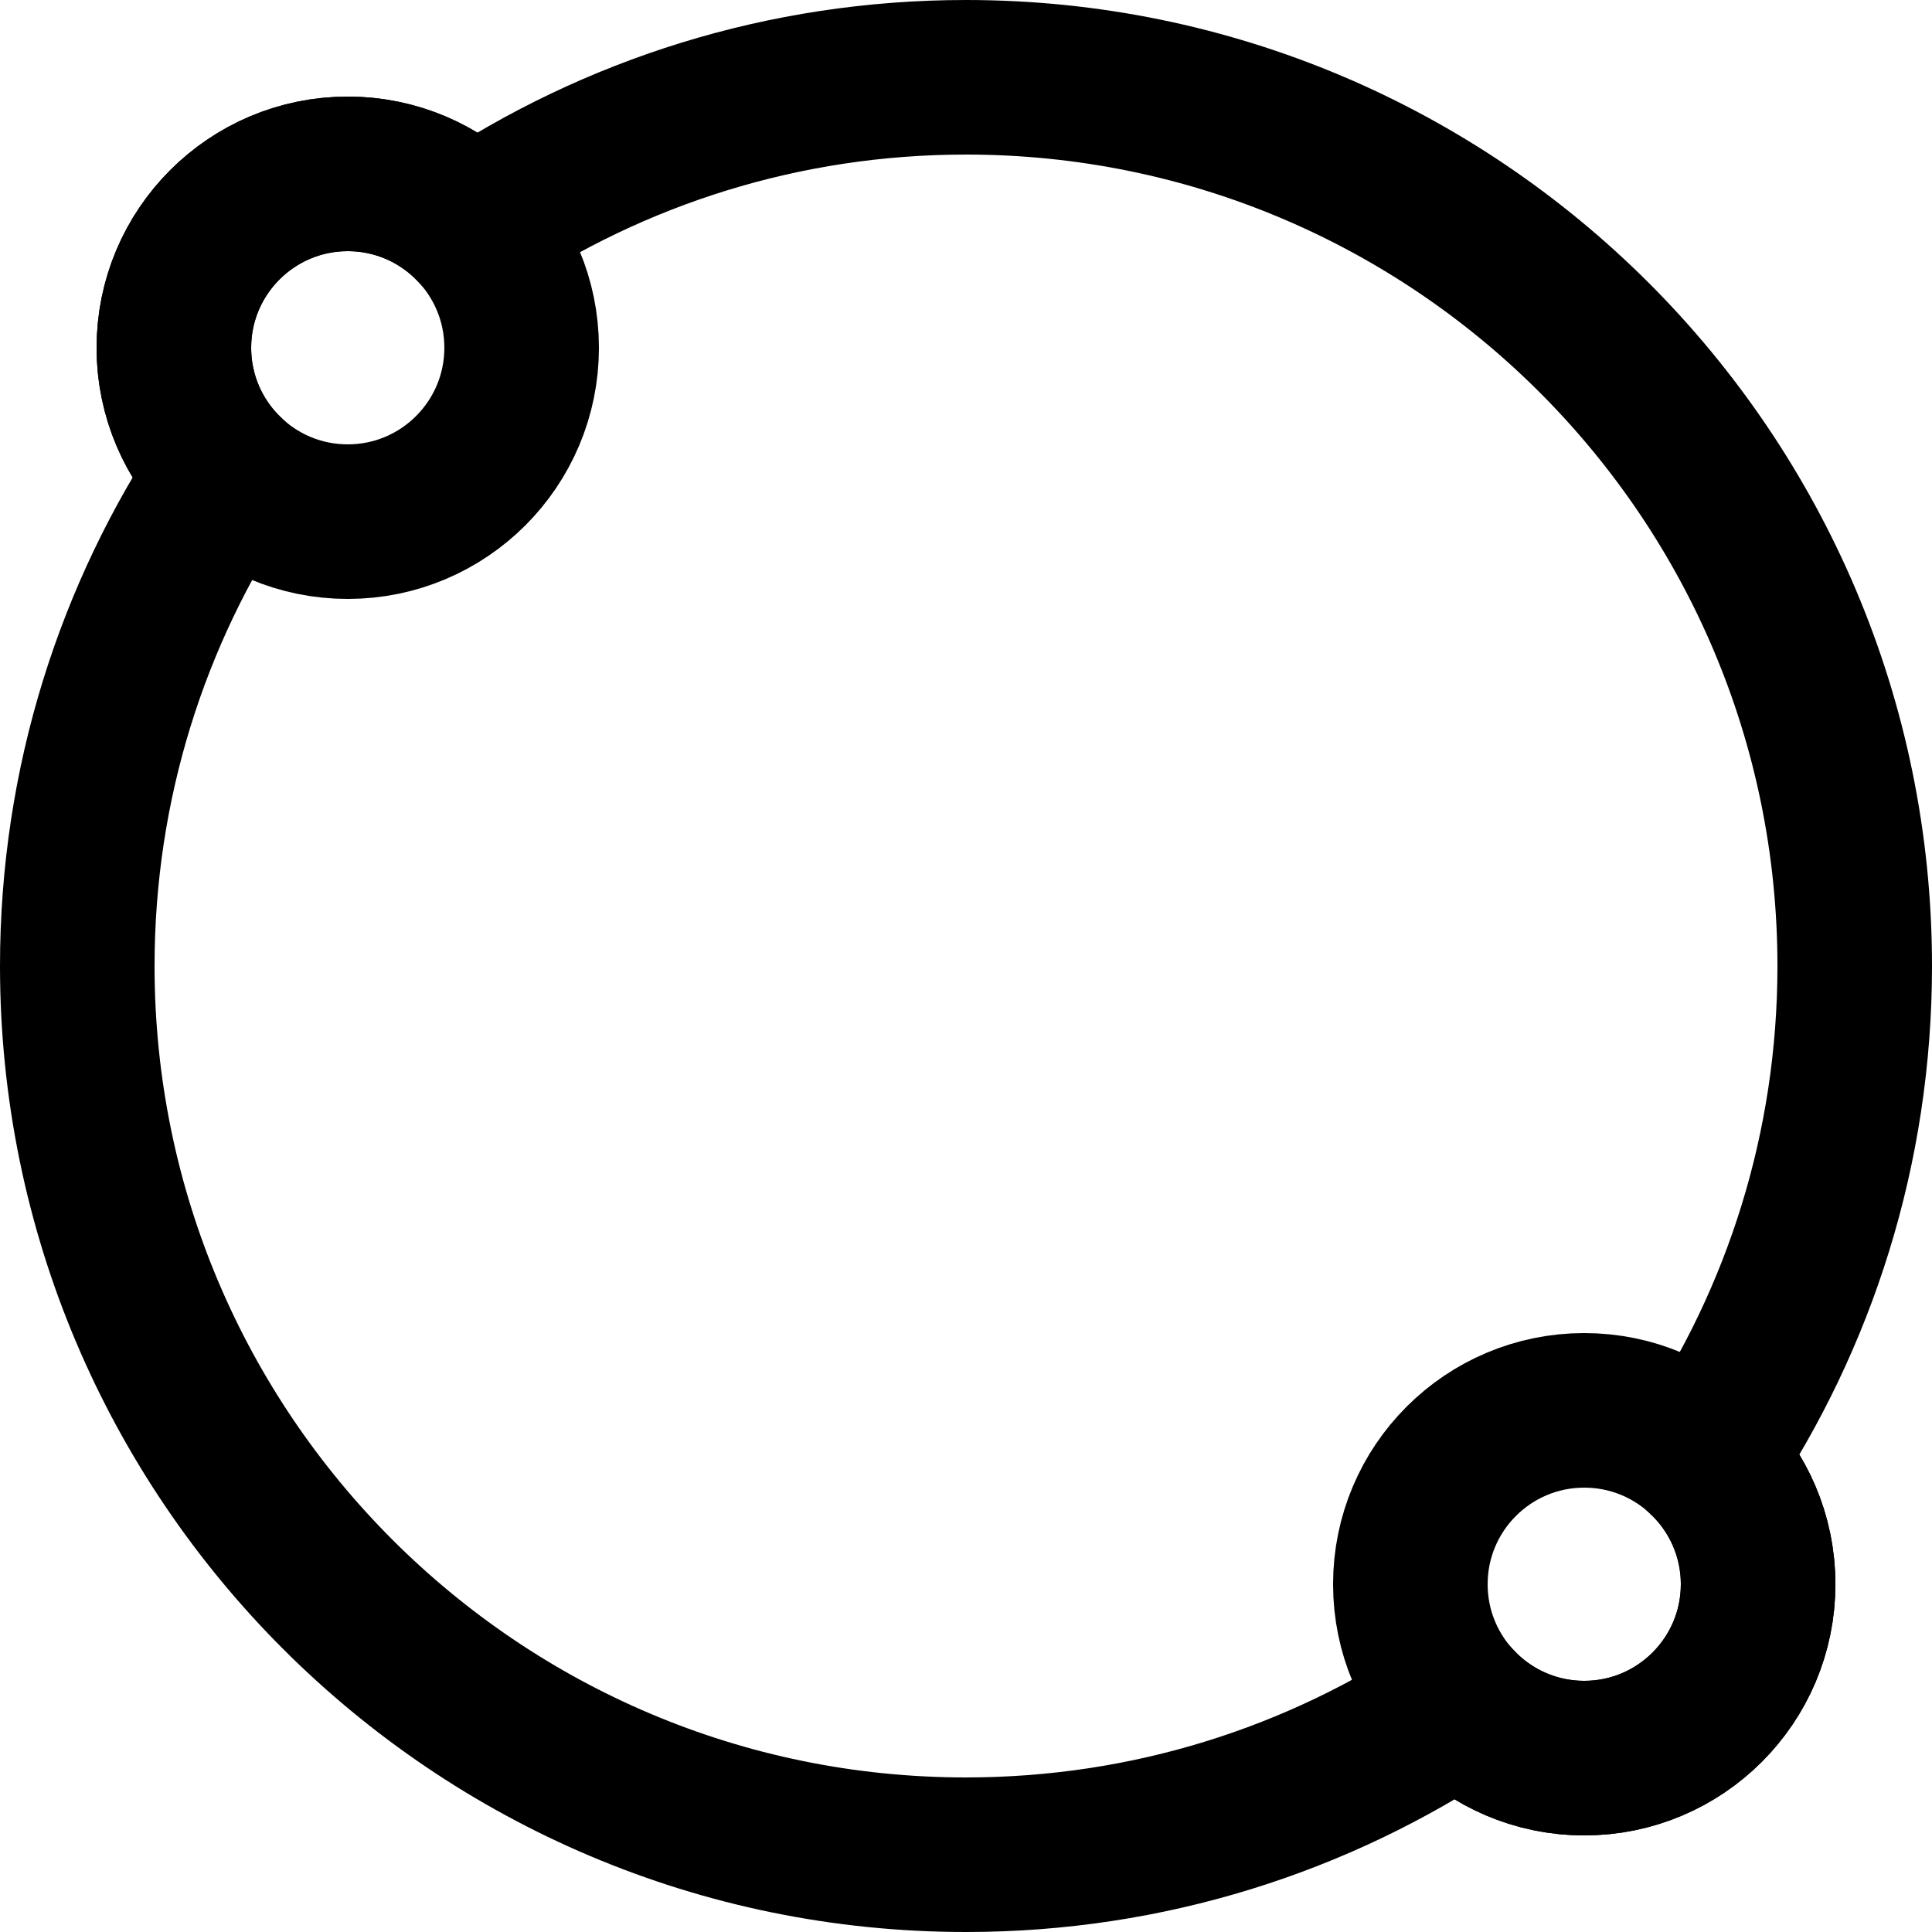
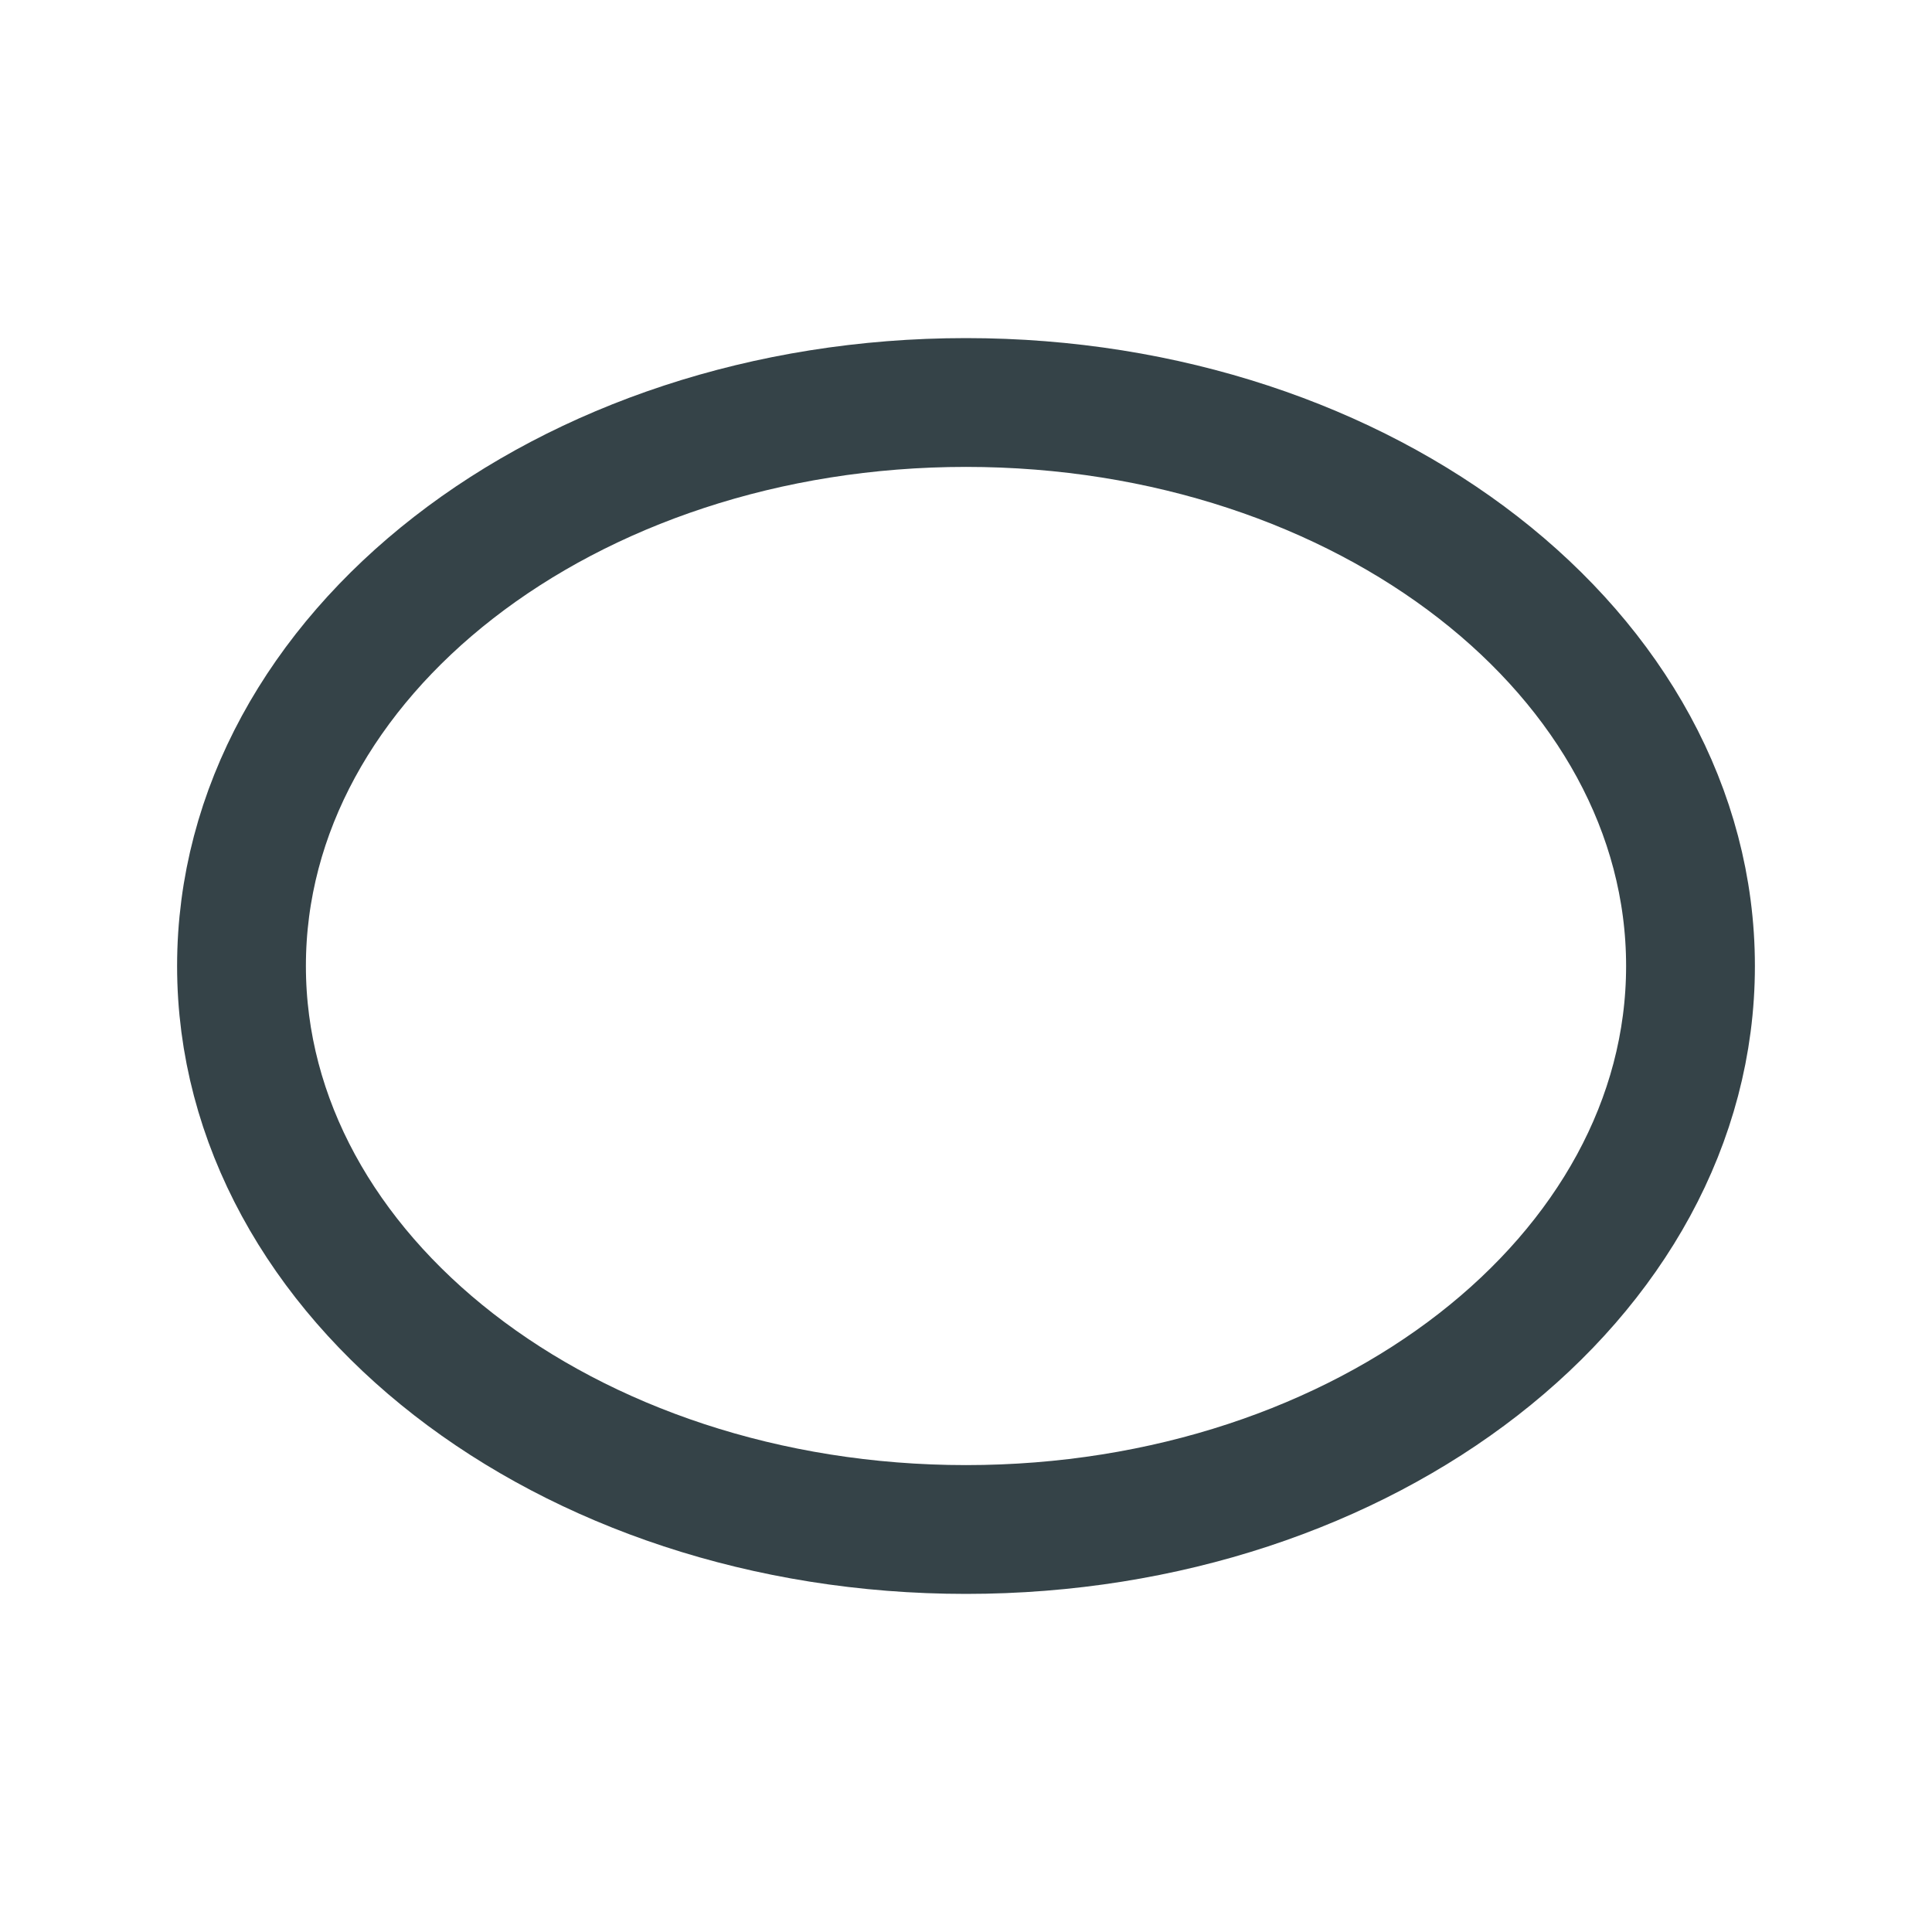
- <svg xmlns="http://www.w3.org/2000/svg" width="100%" height="100%" viewBox="0 0 100 100" version="1.1" xml:space="preserve" style="fill-rule:evenodd;clip-rule:evenodd;stroke-linecap:square;stroke-miterlimit:2;">
-   <path d="M24.465,11.742C31.772,6.852 40.556,4 50,4C75.388,4 96,24.612 96,50C96,59.444 93.148,68.228 88.258,75.535C89.949,77.171 91,79.464 91,82C91,86.967 86.967,91 82,91C79.464,91 77.171,89.949 75.535,88.258C68.228,93.148 59.444,96 50,96C24.612,96 4,75.388 4,50C4,40.556 6.852,31.772 11.742,24.465C10.051,22.829 9,20.536 9,18C9,13.033 13.033,9 18,9C20.536,9 22.829,10.051 24.465,11.742Z" style="fill:none;stroke:black;stroke-width:8px;" />
-   <g>
-     <g transform="matrix(0.9,0,0,0.9,-27.9,-30.6)">
-       <circle cx="51" cy="54" r="10" style="fill:none;stroke:black;stroke-width:8.89px;" />
-     </g>
-     <g transform="matrix(0.9,0,0,0.9,36.1,33.4)">
-       <circle cx="51" cy="54" r="10" style="fill:none;stroke:black;stroke-width:8.89px;" />
-     </g>
-   </g>
+ <svg xmlns="http://www.w3.org/2000/svg" viewBox="0 0 24 24" fill="none" stroke="#354348" stroke-width="1.6" stroke-linecap="round" stroke-linejoin="round">
+   <ellipse cx="12" cy="12" rx="9" ry="7" />
</svg>
